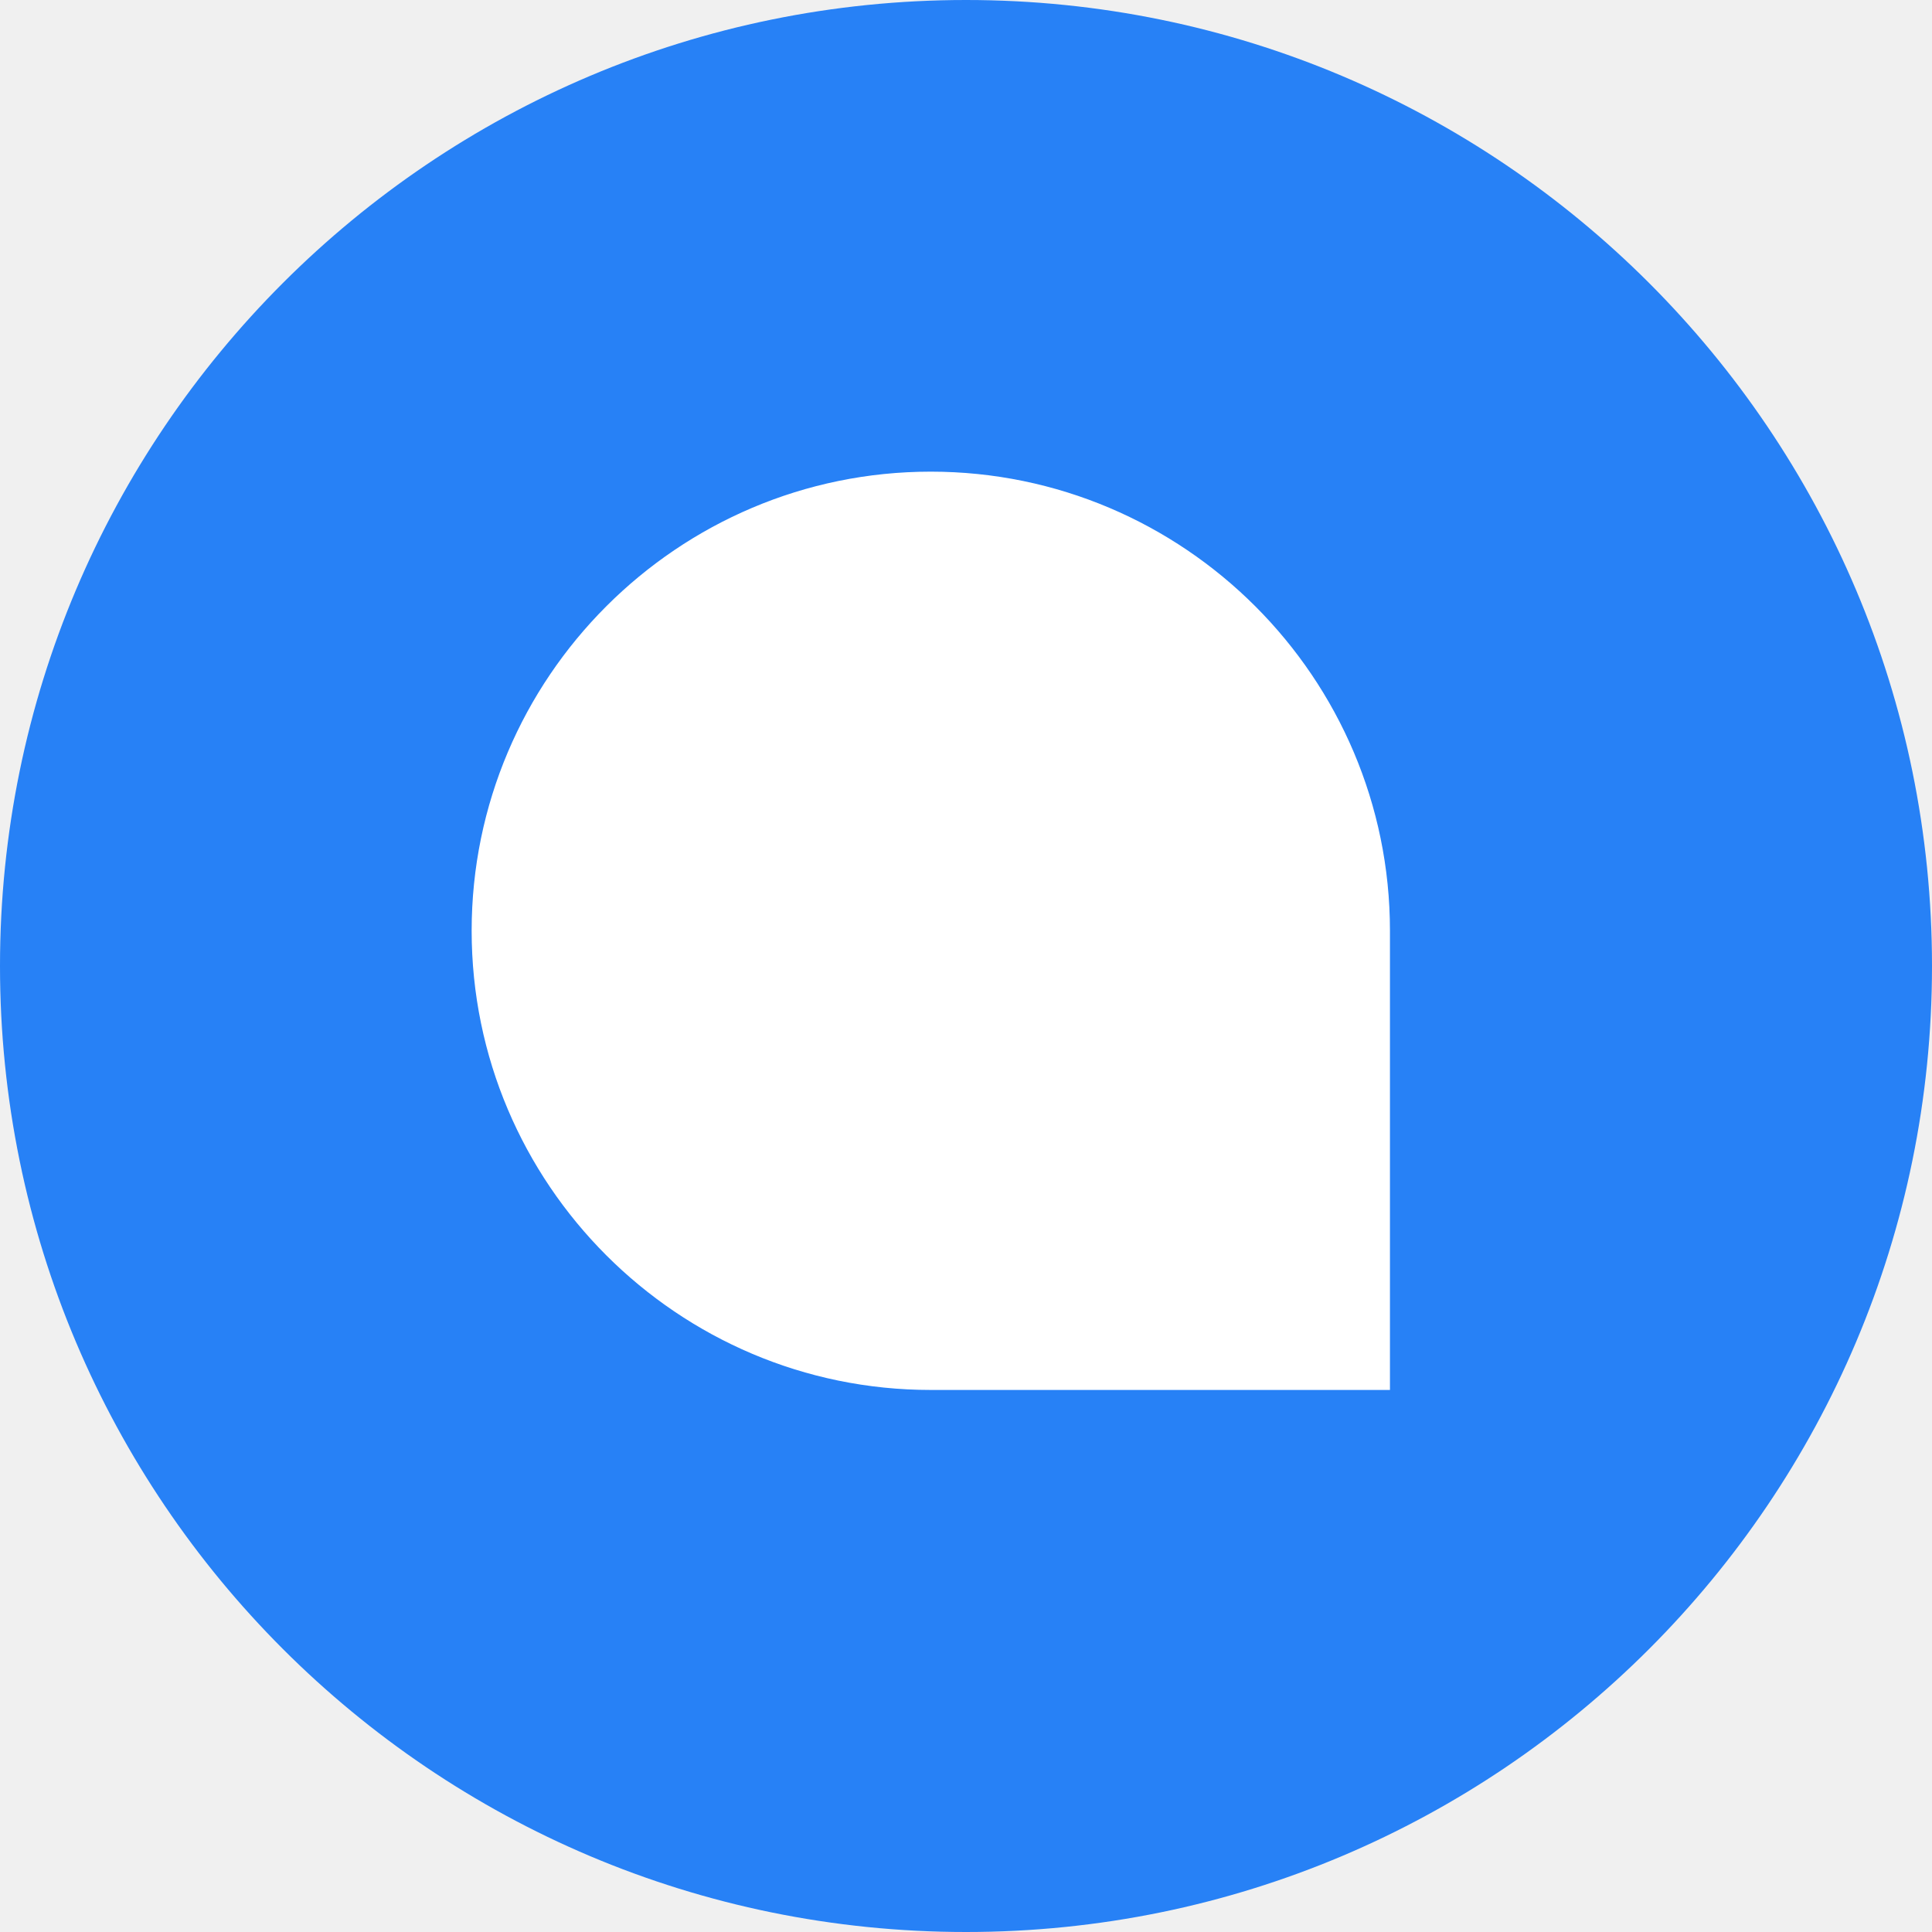
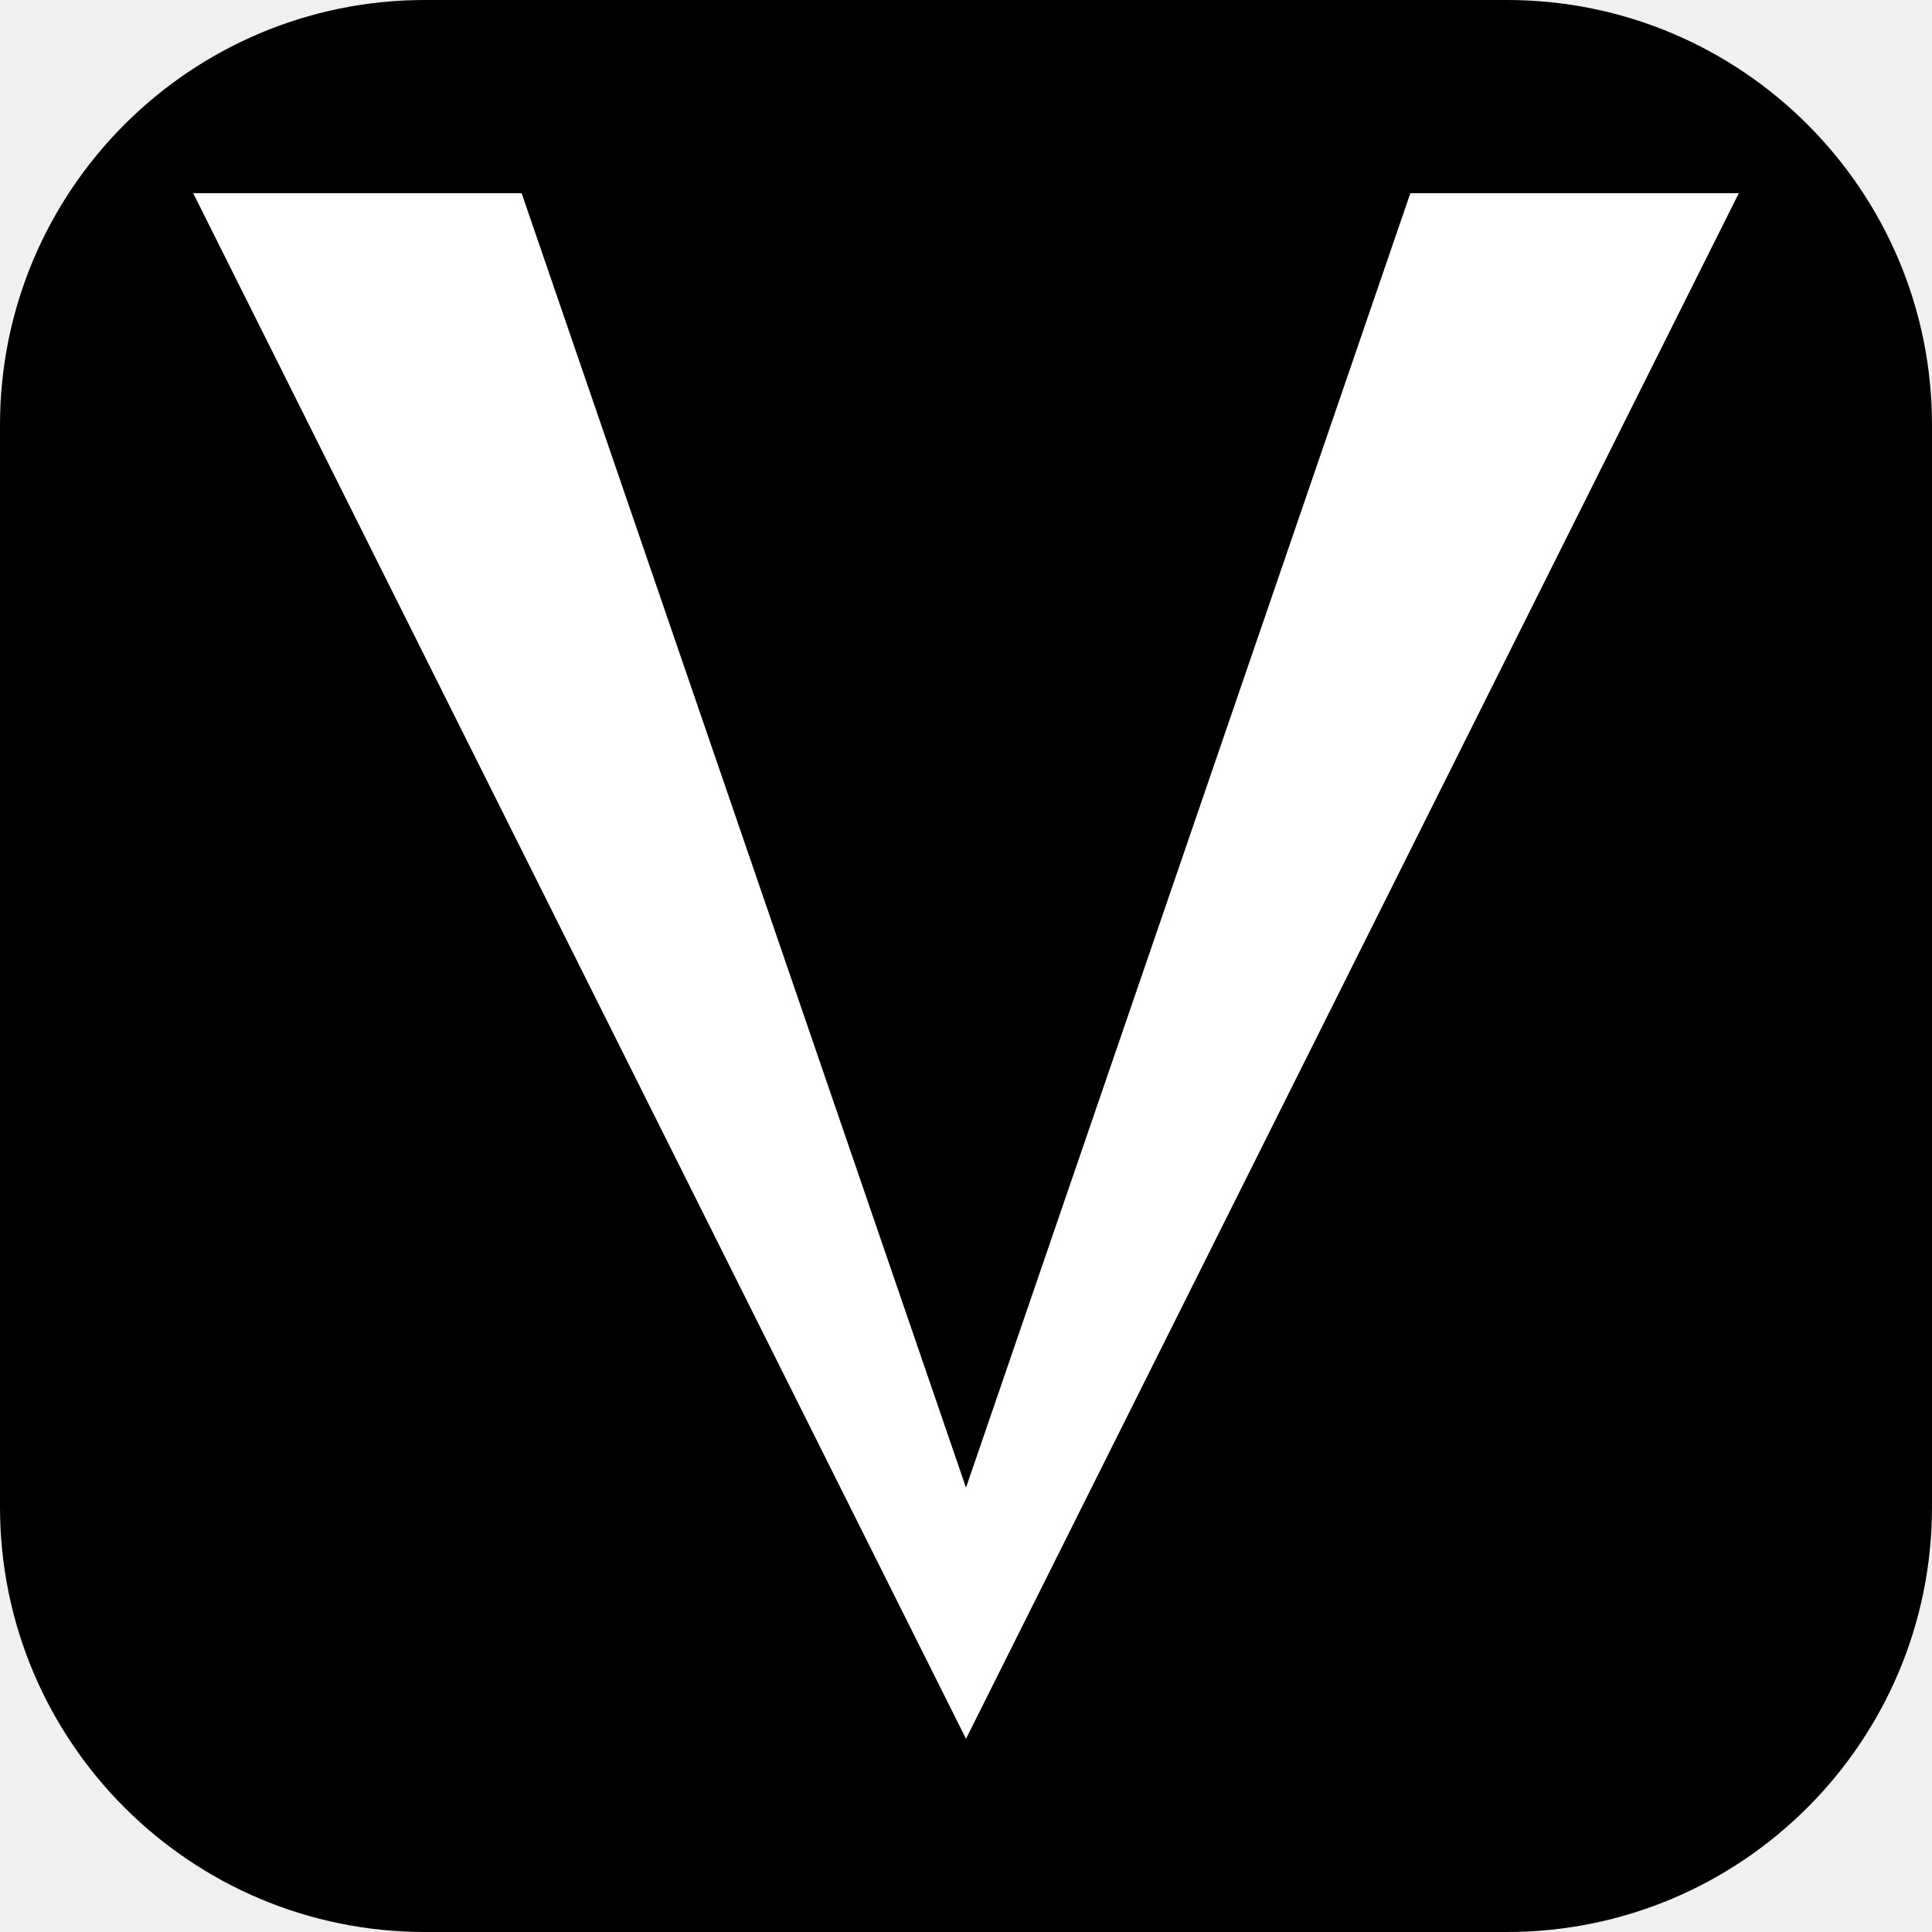
- <svg xmlns="http://www.w3.org/2000/svg" width="16" height="16" viewBox="0 0 16 16" fill="none">
-   <g clip-path="url(#woot-logo-clip-2342424e23u32098)">
-     <path d="M8 16C12.418 16 16 12.418 16 8C16 3.582 12.418 0 8 0C3.582 0 0 3.582 0 8C0 12.418 3.582 16 8 16Z" fill="#2781F6" />
-     <path d="M11.417 11.417H7.708C5.664 11.417 4 9.753 4 7.708C4 5.664 5.664 4 7.708 4C9.753 4 11.417 5.664 11.417 7.708V11.417Z" fill="white" stroke="white" stroke-width="0.188" />
-   </g>
-   <defs>
-     <clipPath id="woot-logo-clip-2342424e23u32098">
-       <rect width="16" height="16" fill="white" />
-     </clipPath>
-   </defs>
+ <svg xmlns="http://www.w3.org/2000/svg" width="512" height="512" viewBox="0 0 100 100" role="img" aria-label="Volitex AI">
+   <rect width="100" height="100" rx="22" fill="#000000" />
+   <path fill-rule="evenodd" d="M10 10H90L50 90ZM27 10H73L50 77Z" fill="#FFFFFF" />
</svg>
